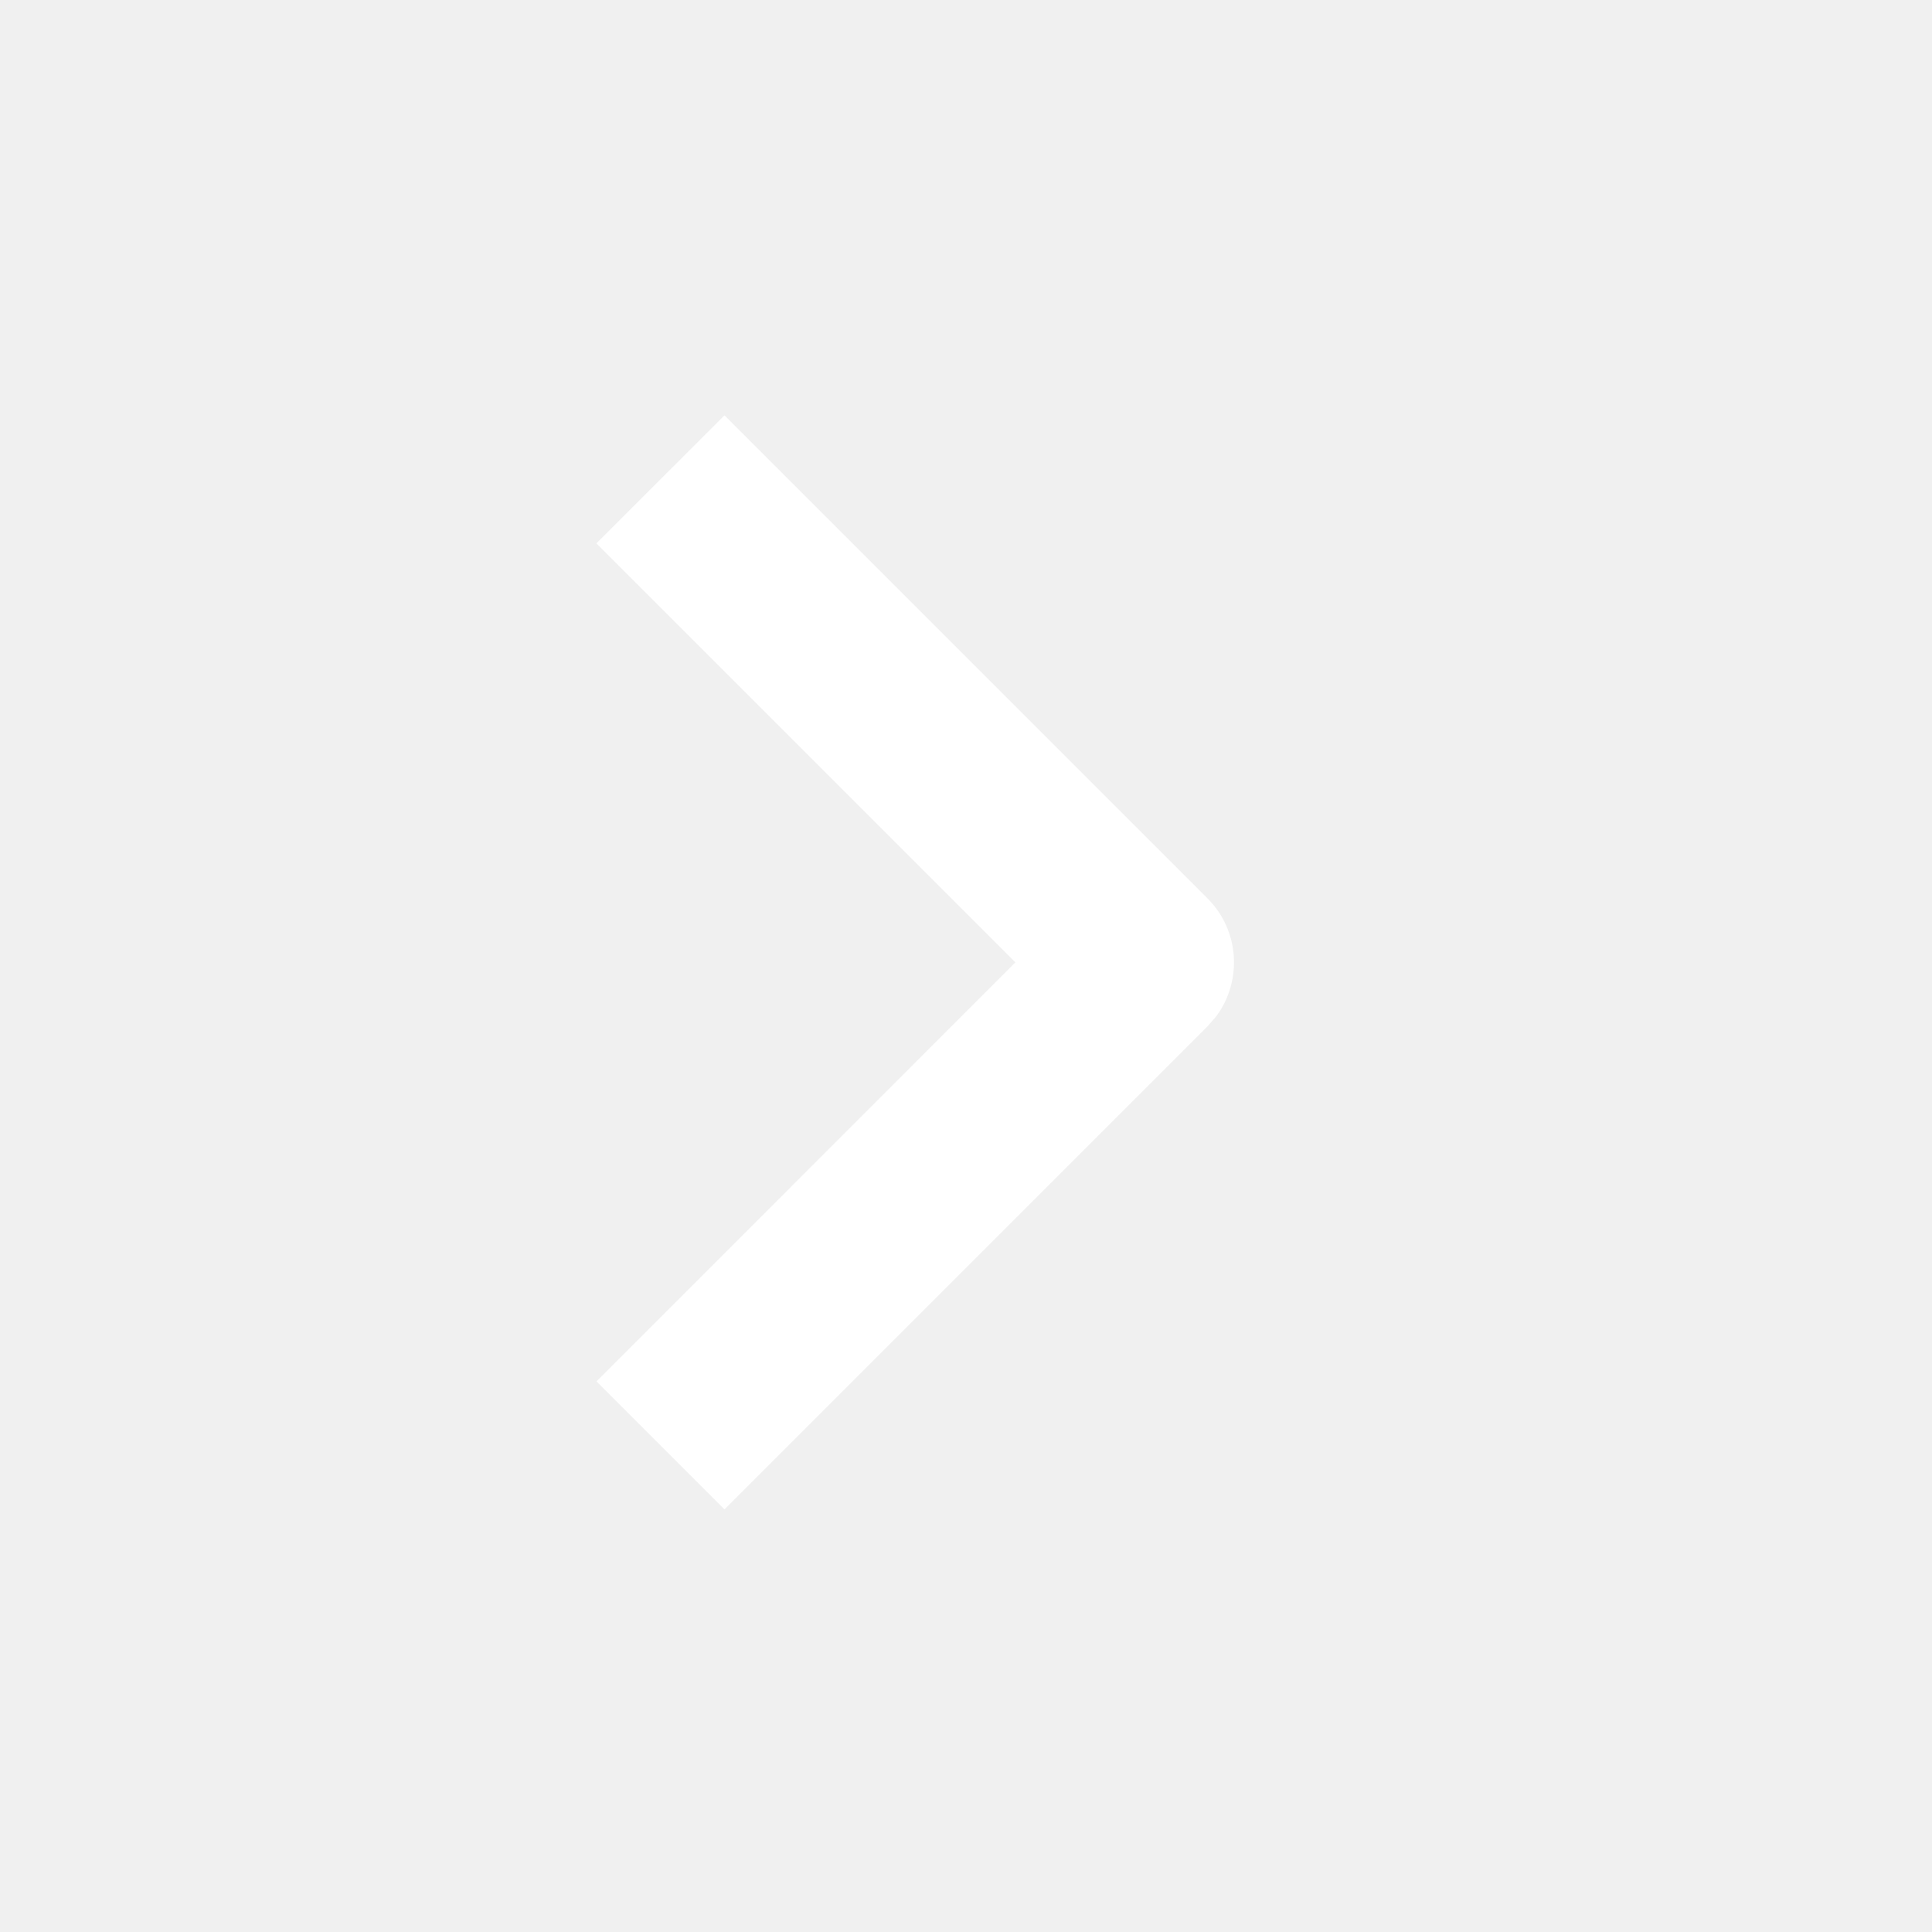
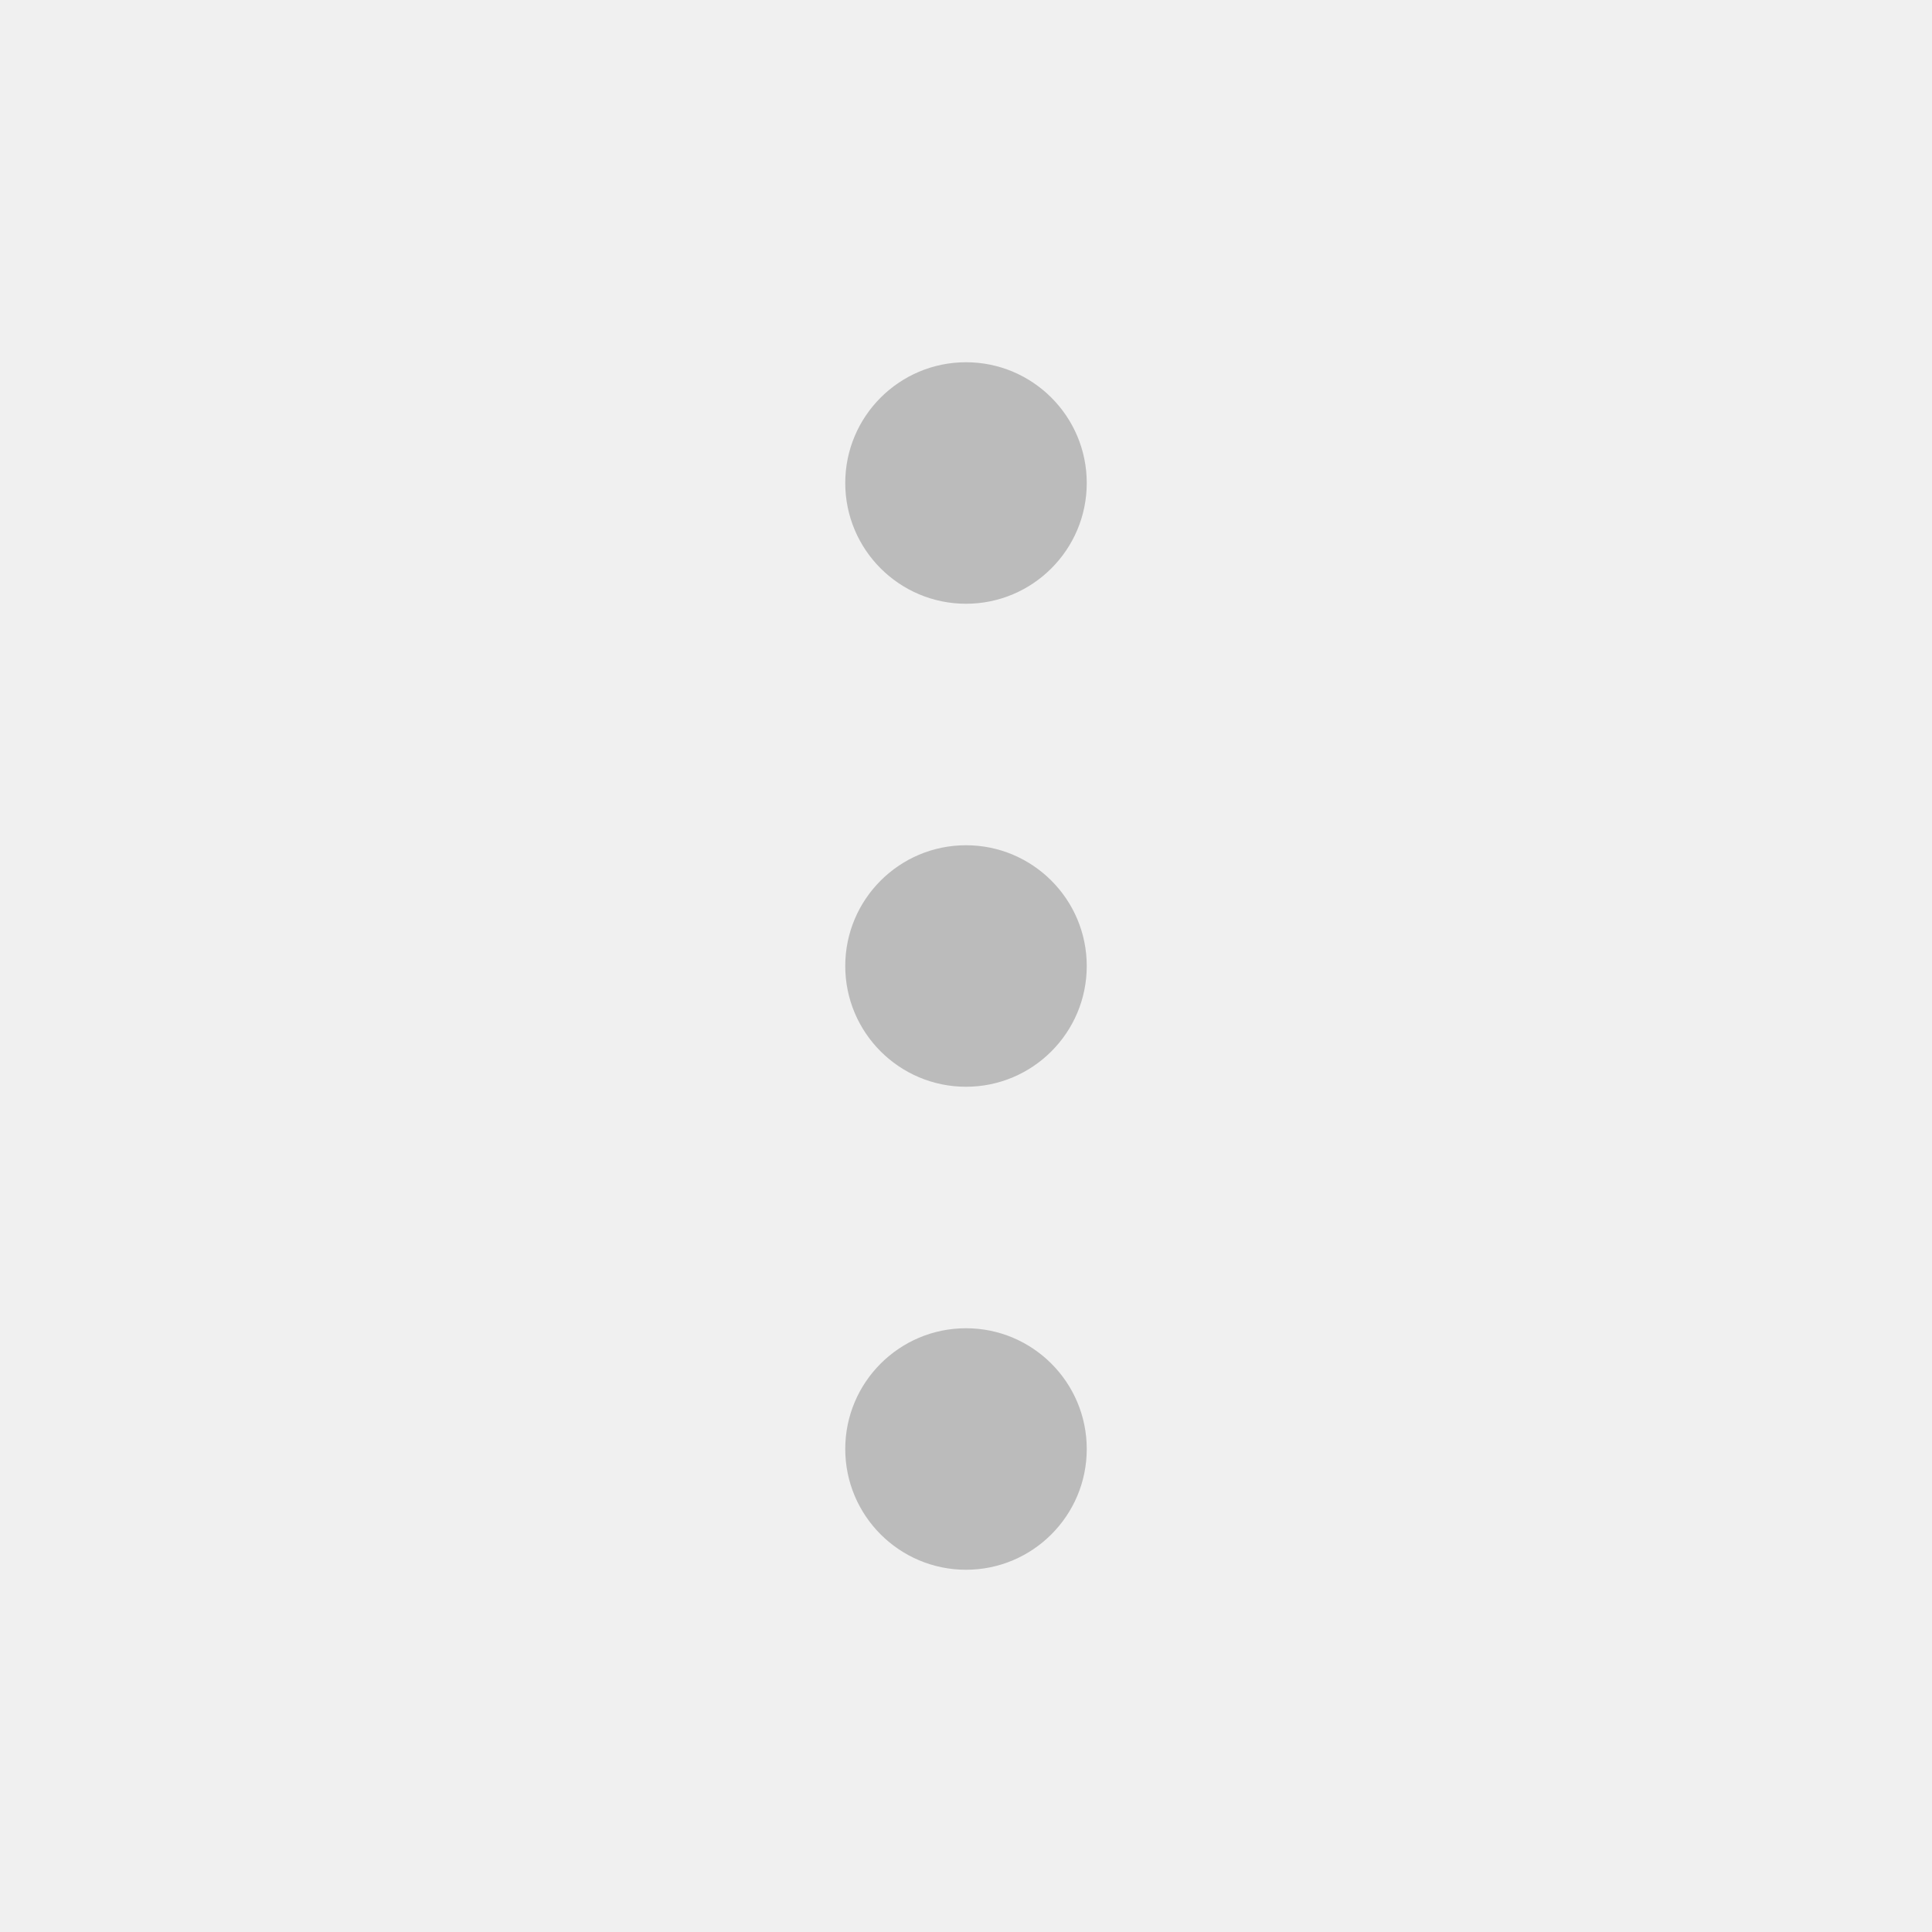
<svg xmlns="http://www.w3.org/2000/svg" width="16" height="16" viewBox="0 0 16 16">
  <g fill="none" fill-rule="evenodd">
    <path d="M0 0H16V16H0z" />
-     <path fill="#FFF" d="M6 3.44l4 4c.266.266.29.682.073.976L10 8.5l-4 4-1.06-1.06 3.469-3.47-3.47-3.47L6 3.44z" />
+     <path fill="#BBB" d="M8 11c.552 0 1 .448 1 1s-.448 1-1 1-1-.448-1-1 .448-1 1-1zm0-4c.552 0 1 .448 1 1s-.448 1-1 1-1-.448-1-1 .448-1 1-1zm0-4c.552 0 1 .448 1 1s-.448 1-1 1-1-.448-1-1 .448-1 1-1z" />
  </g>
</svg>
